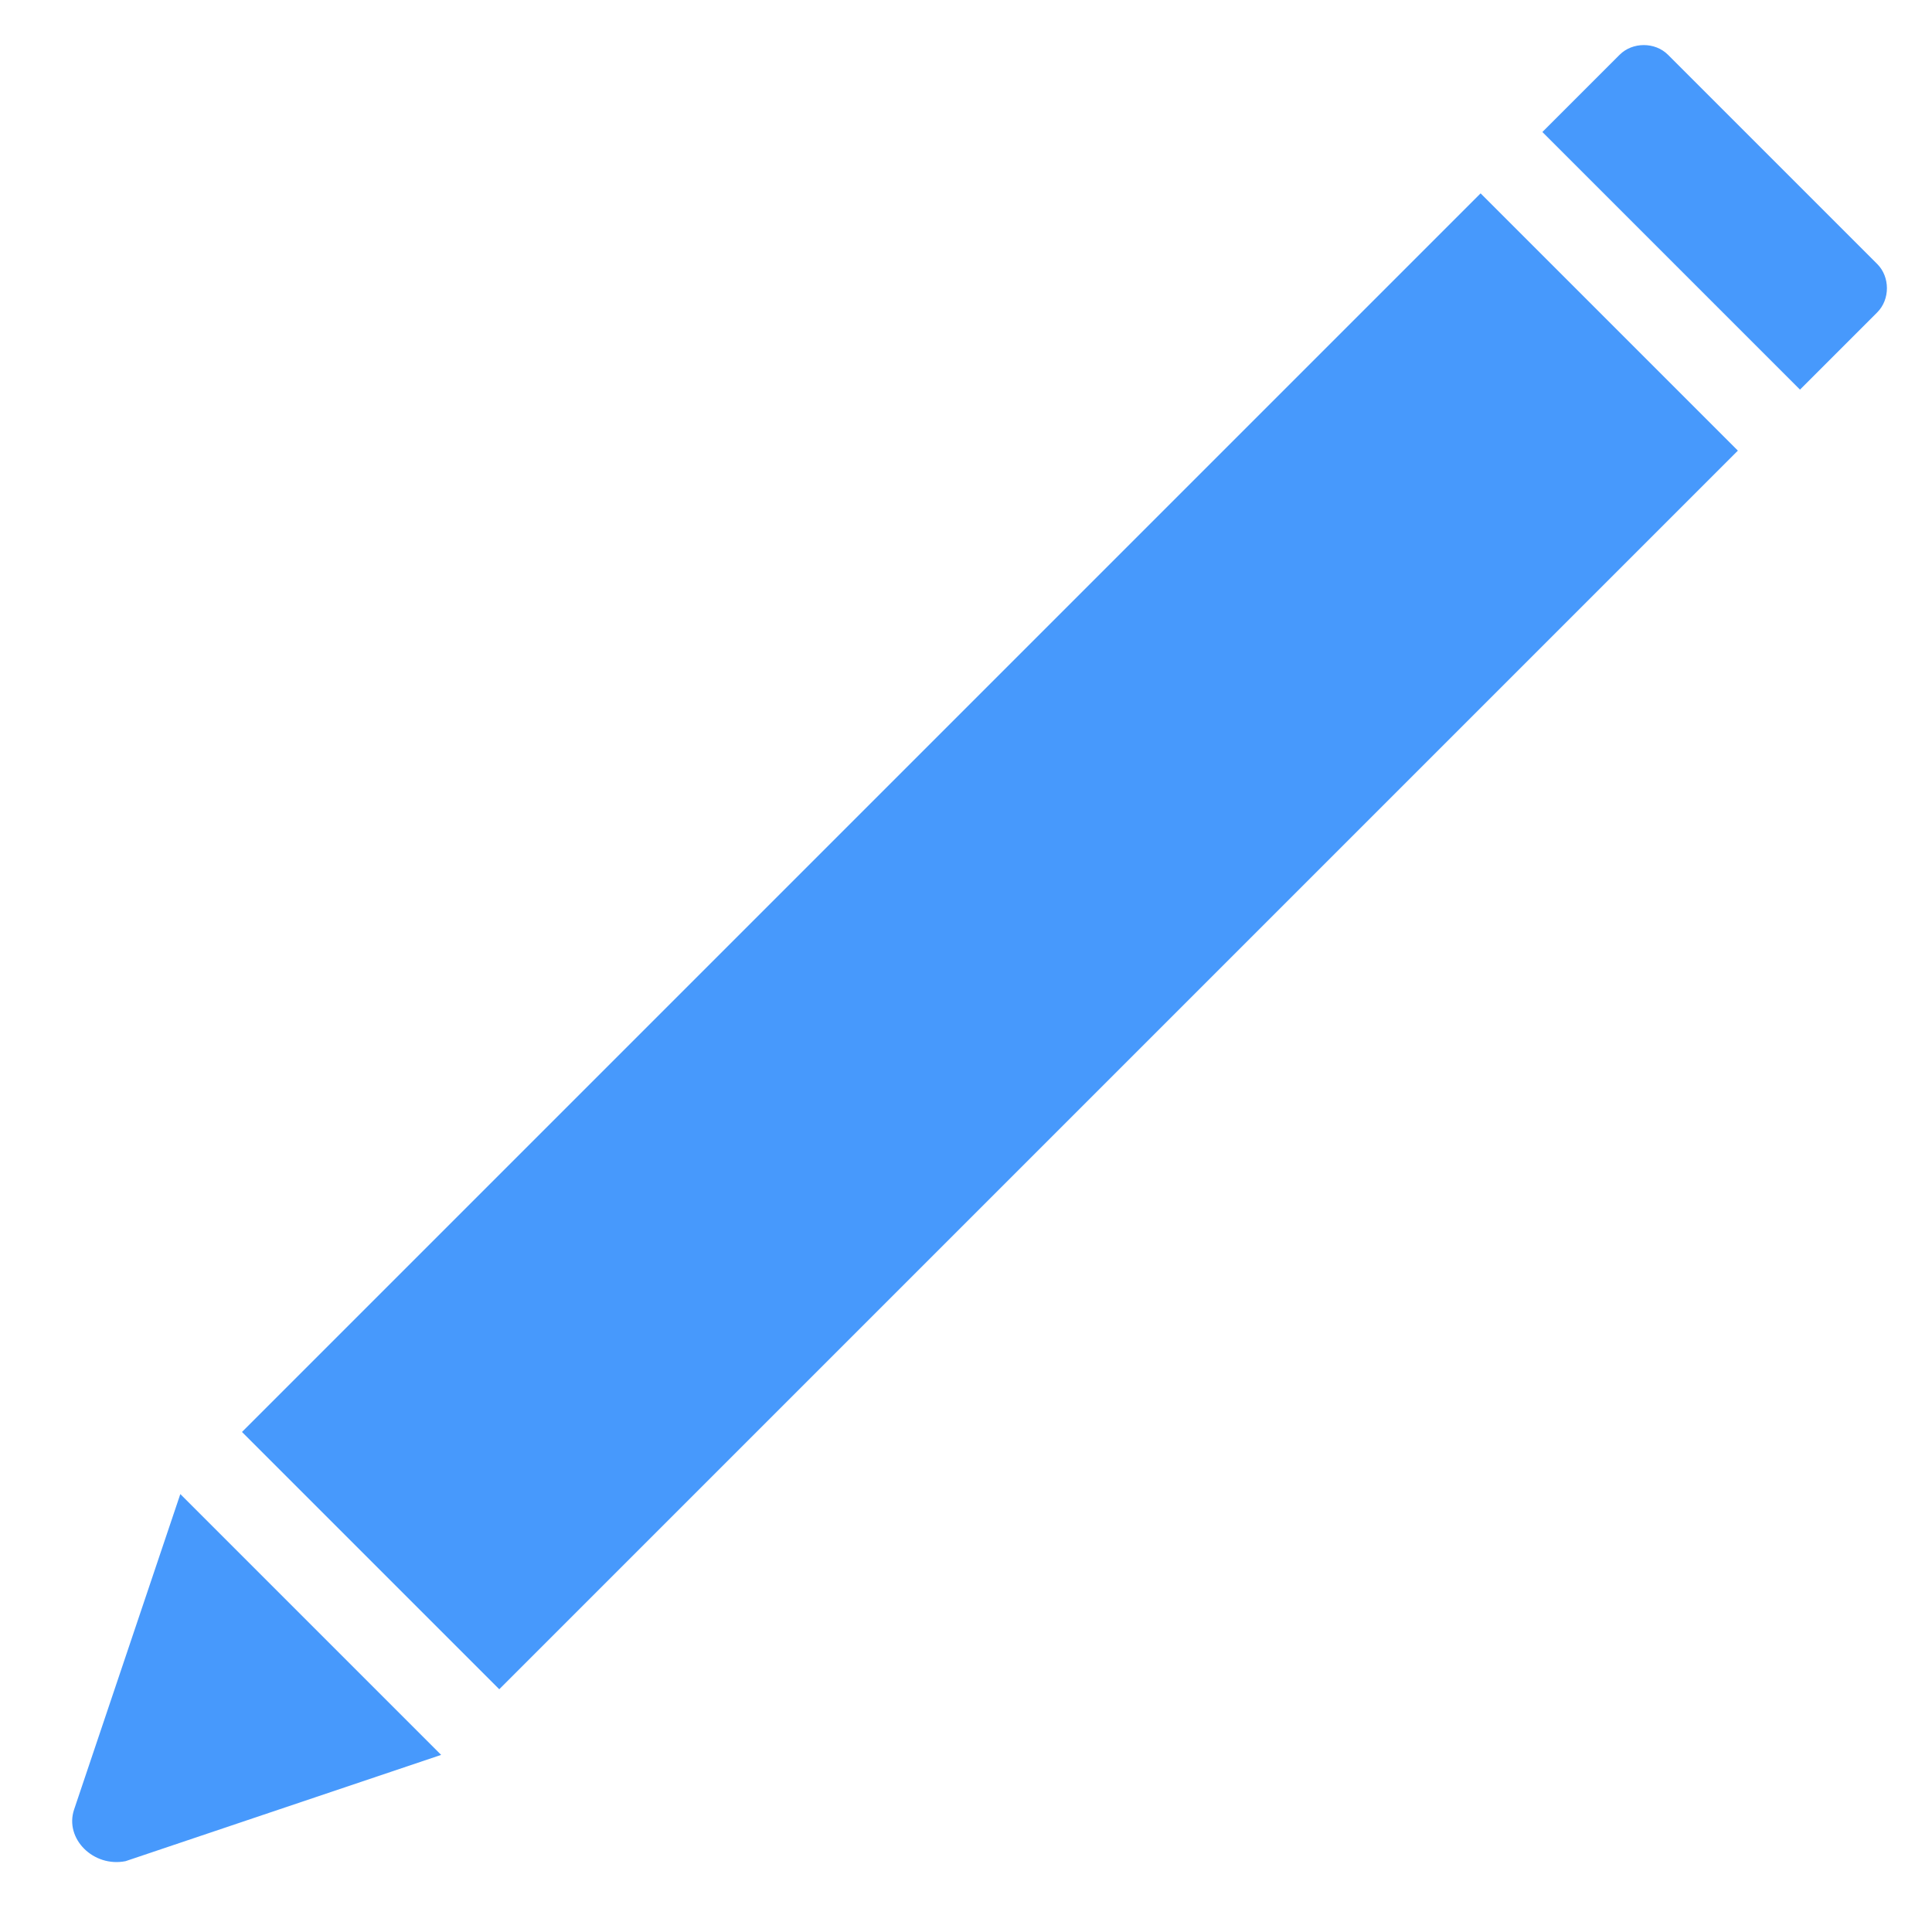
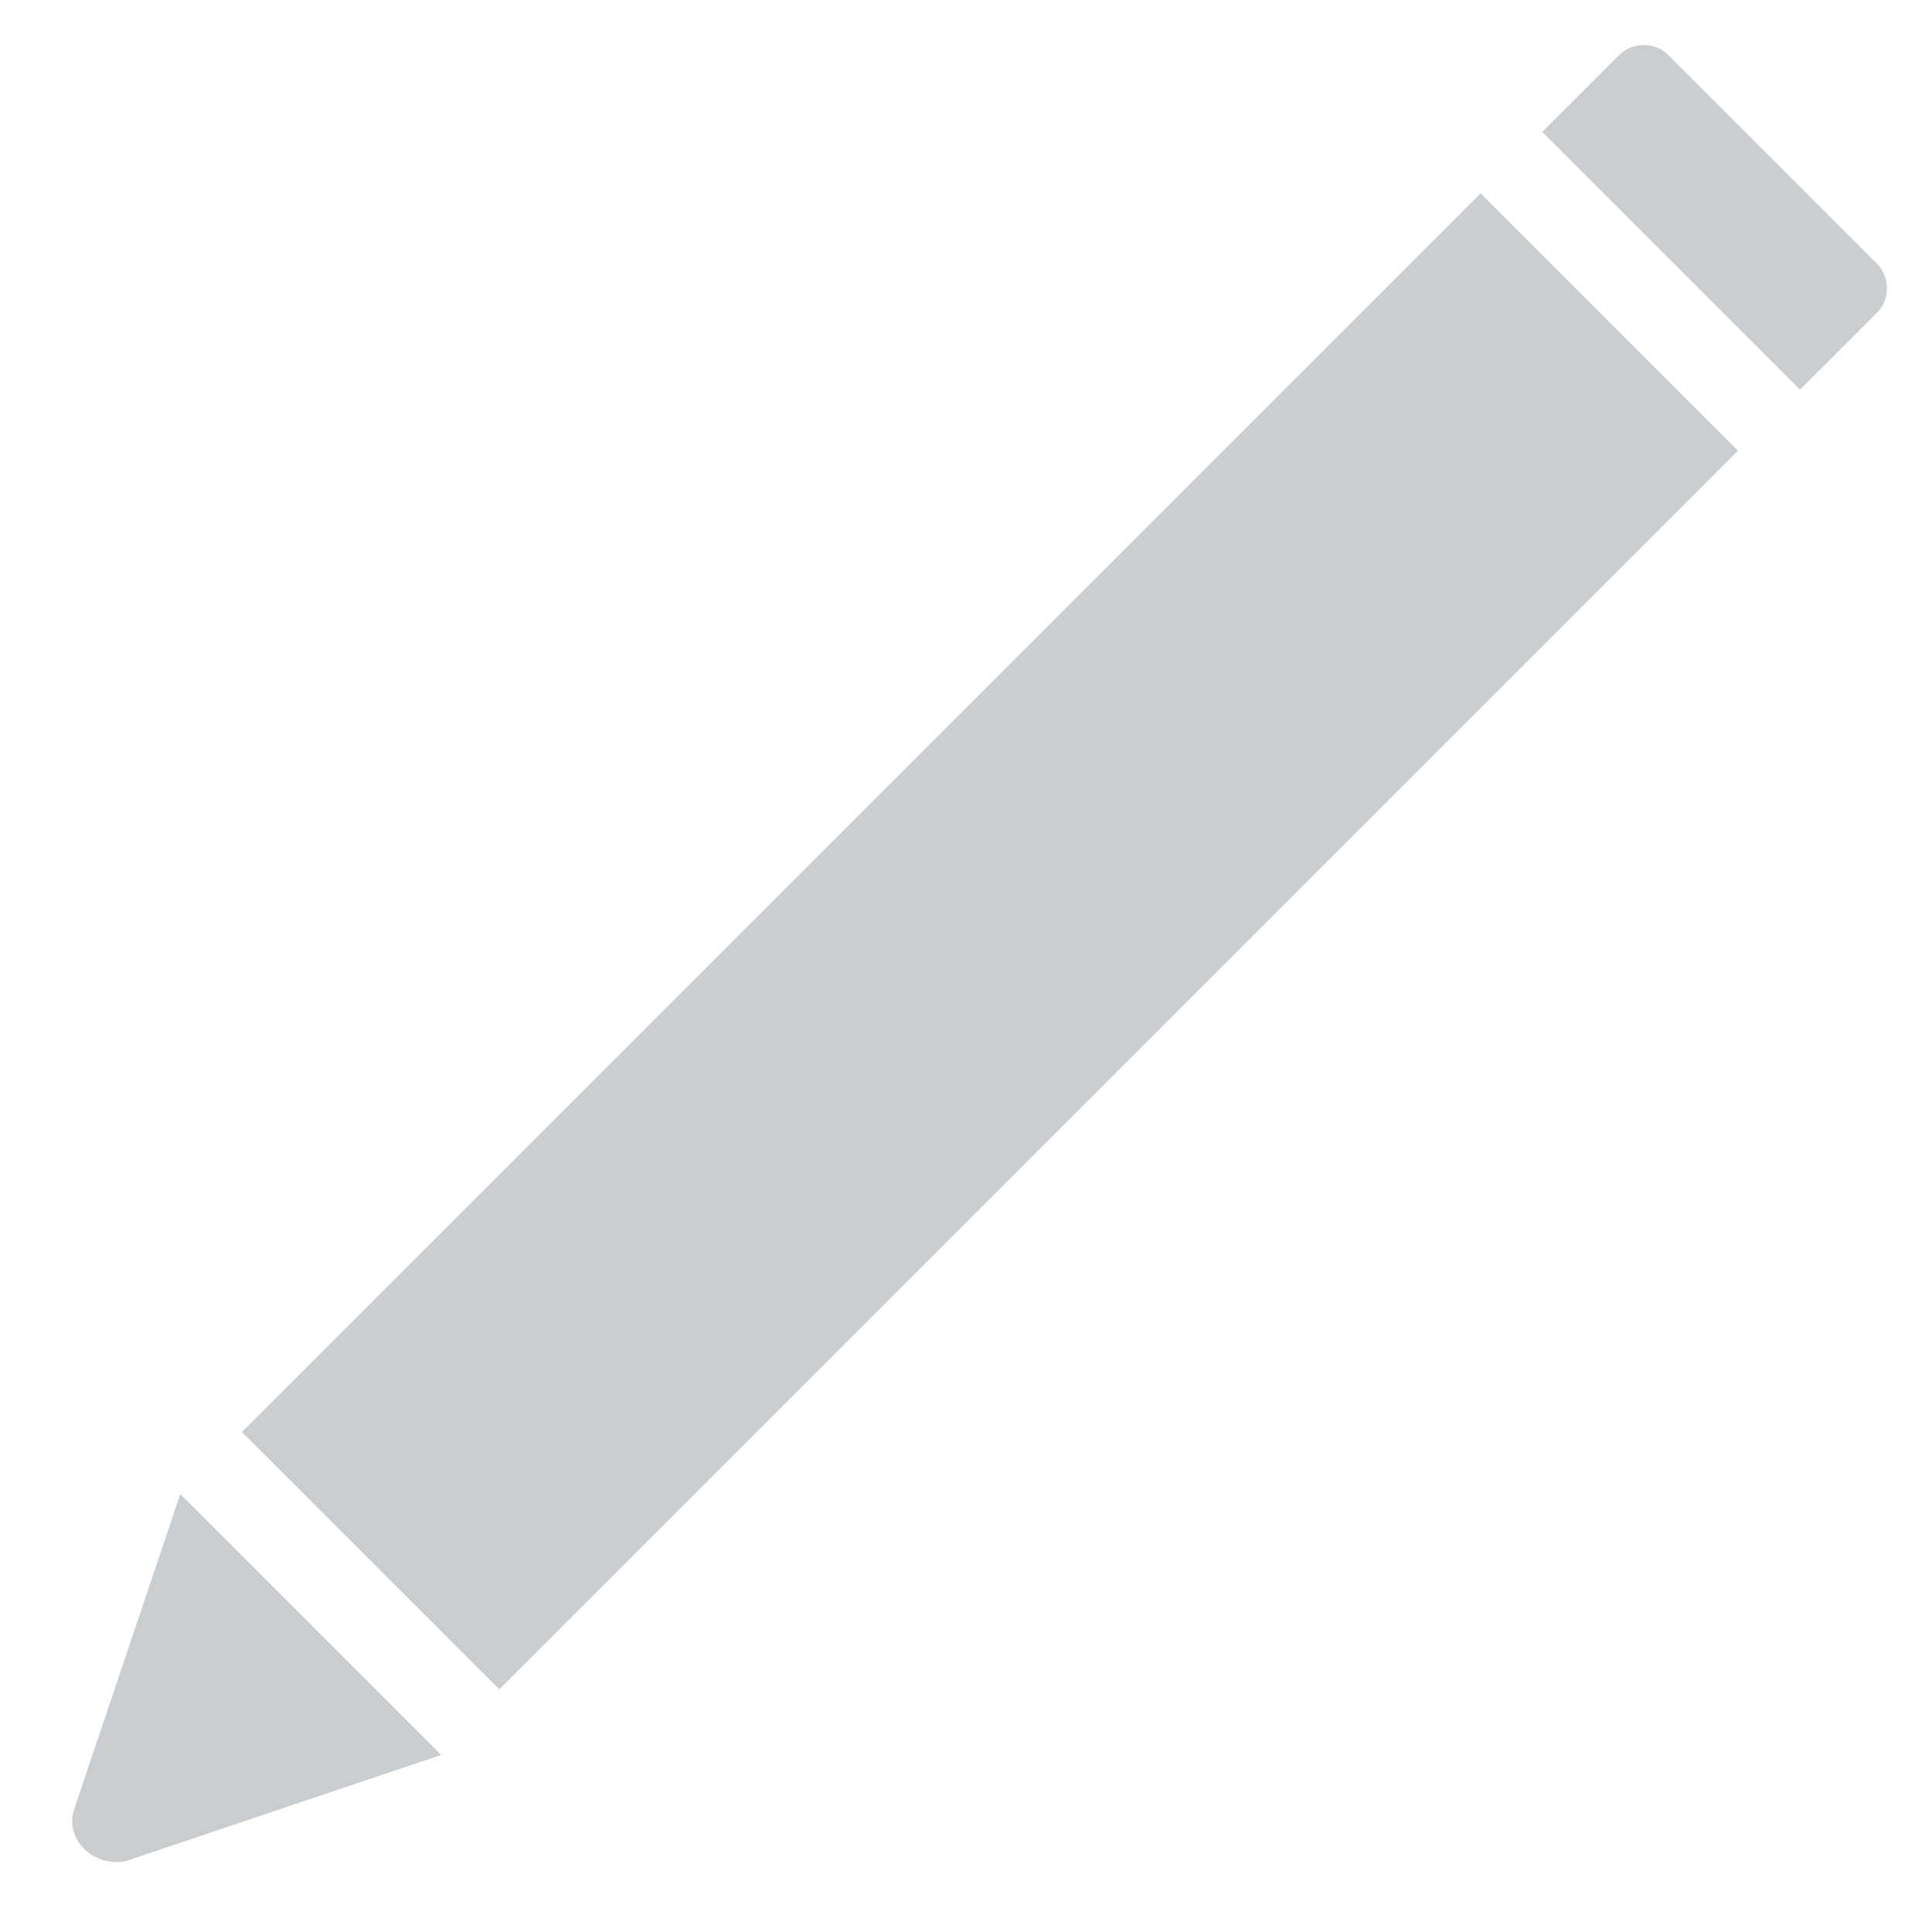
<svg xmlns="http://www.w3.org/2000/svg" version="1.1" id="Layer_1" x="0px" y="0px" viewBox="0 0 60 60" enable-background="new 0 0 60 60" xml:space="preserve">
  <g id="Layer_3">
</g>
  <g id="Layer_4">
    <g>
-       <rect x="25.1" y="2" transform="matrix(0.7071 0.7071 -0.7071 0.7071 29.647 -13.1576)" fill="#4799FC" width="11.3" height="54.4" />
-       <path fill="#4799FC" d="M2.3,56.2l3.3-9.8l8.1,8.1l-9.8,3.3C2.9,58,2,57.1,2.3,56.2z" />
-       <path fill="#4799FC" d="M58.3,8.2l-6.5-6.5c-0.4-0.4-1.1-0.4-1.5,0l-2.4,2.4l8,8l2.4-2.4C58.7,9.3,58.7,8.6,58.3,8.2z" />
+       <rect x="25.1" y="2" transform="matrix(0.7071 0.7071 -0.7071 0.7071 29.647 -13.1576)" fill="#C9CDCF" width="11.3" height="54.4" />
+       <path fill="#C9CDCF" d="M2.3,56.2l3.3-9.8l8.1,8.1l-9.8,3.3C2.9,58,2,57.1,2.3,56.2z" />
+       <path fill="#C9CDCF" d="M58.3,8.2l-6.5-6.5c-0.4-0.4-1.1-0.4-1.5,0l-2.4,2.4l8,8l2.4-2.4C58.7,9.3,58.7,8.6,58.3,8.2z" />
    </g>
  </g>
</svg>
